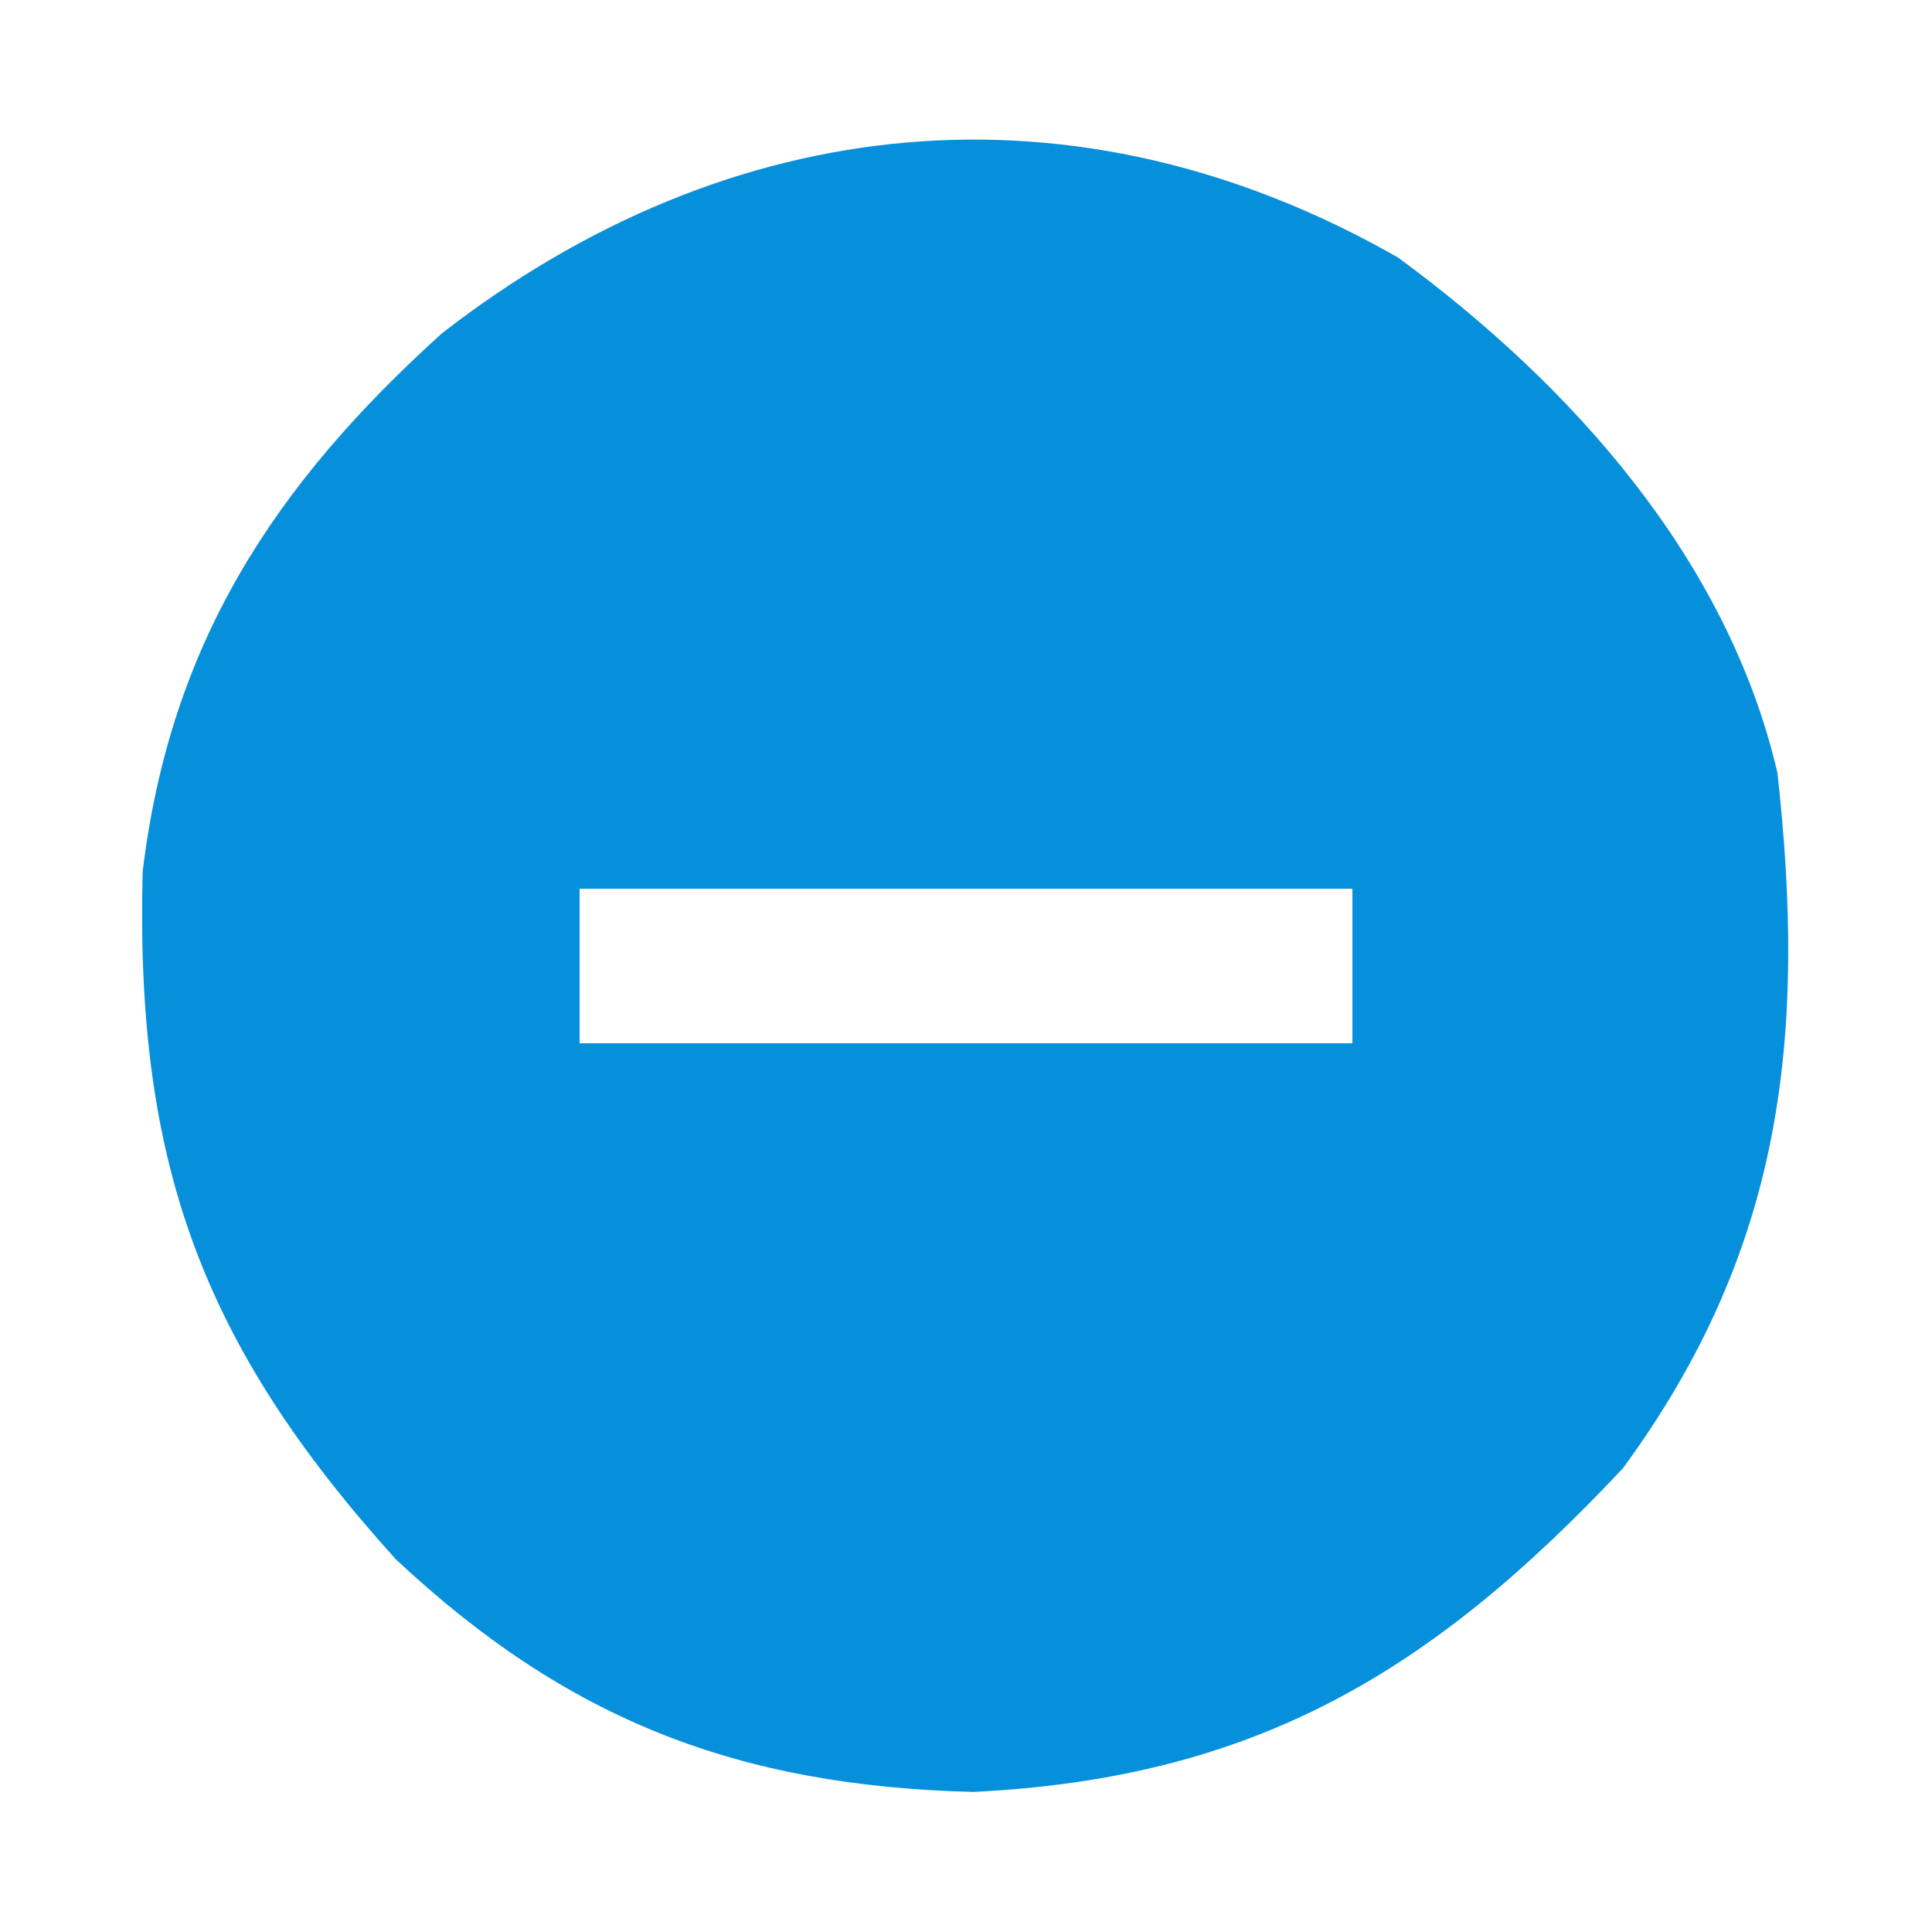
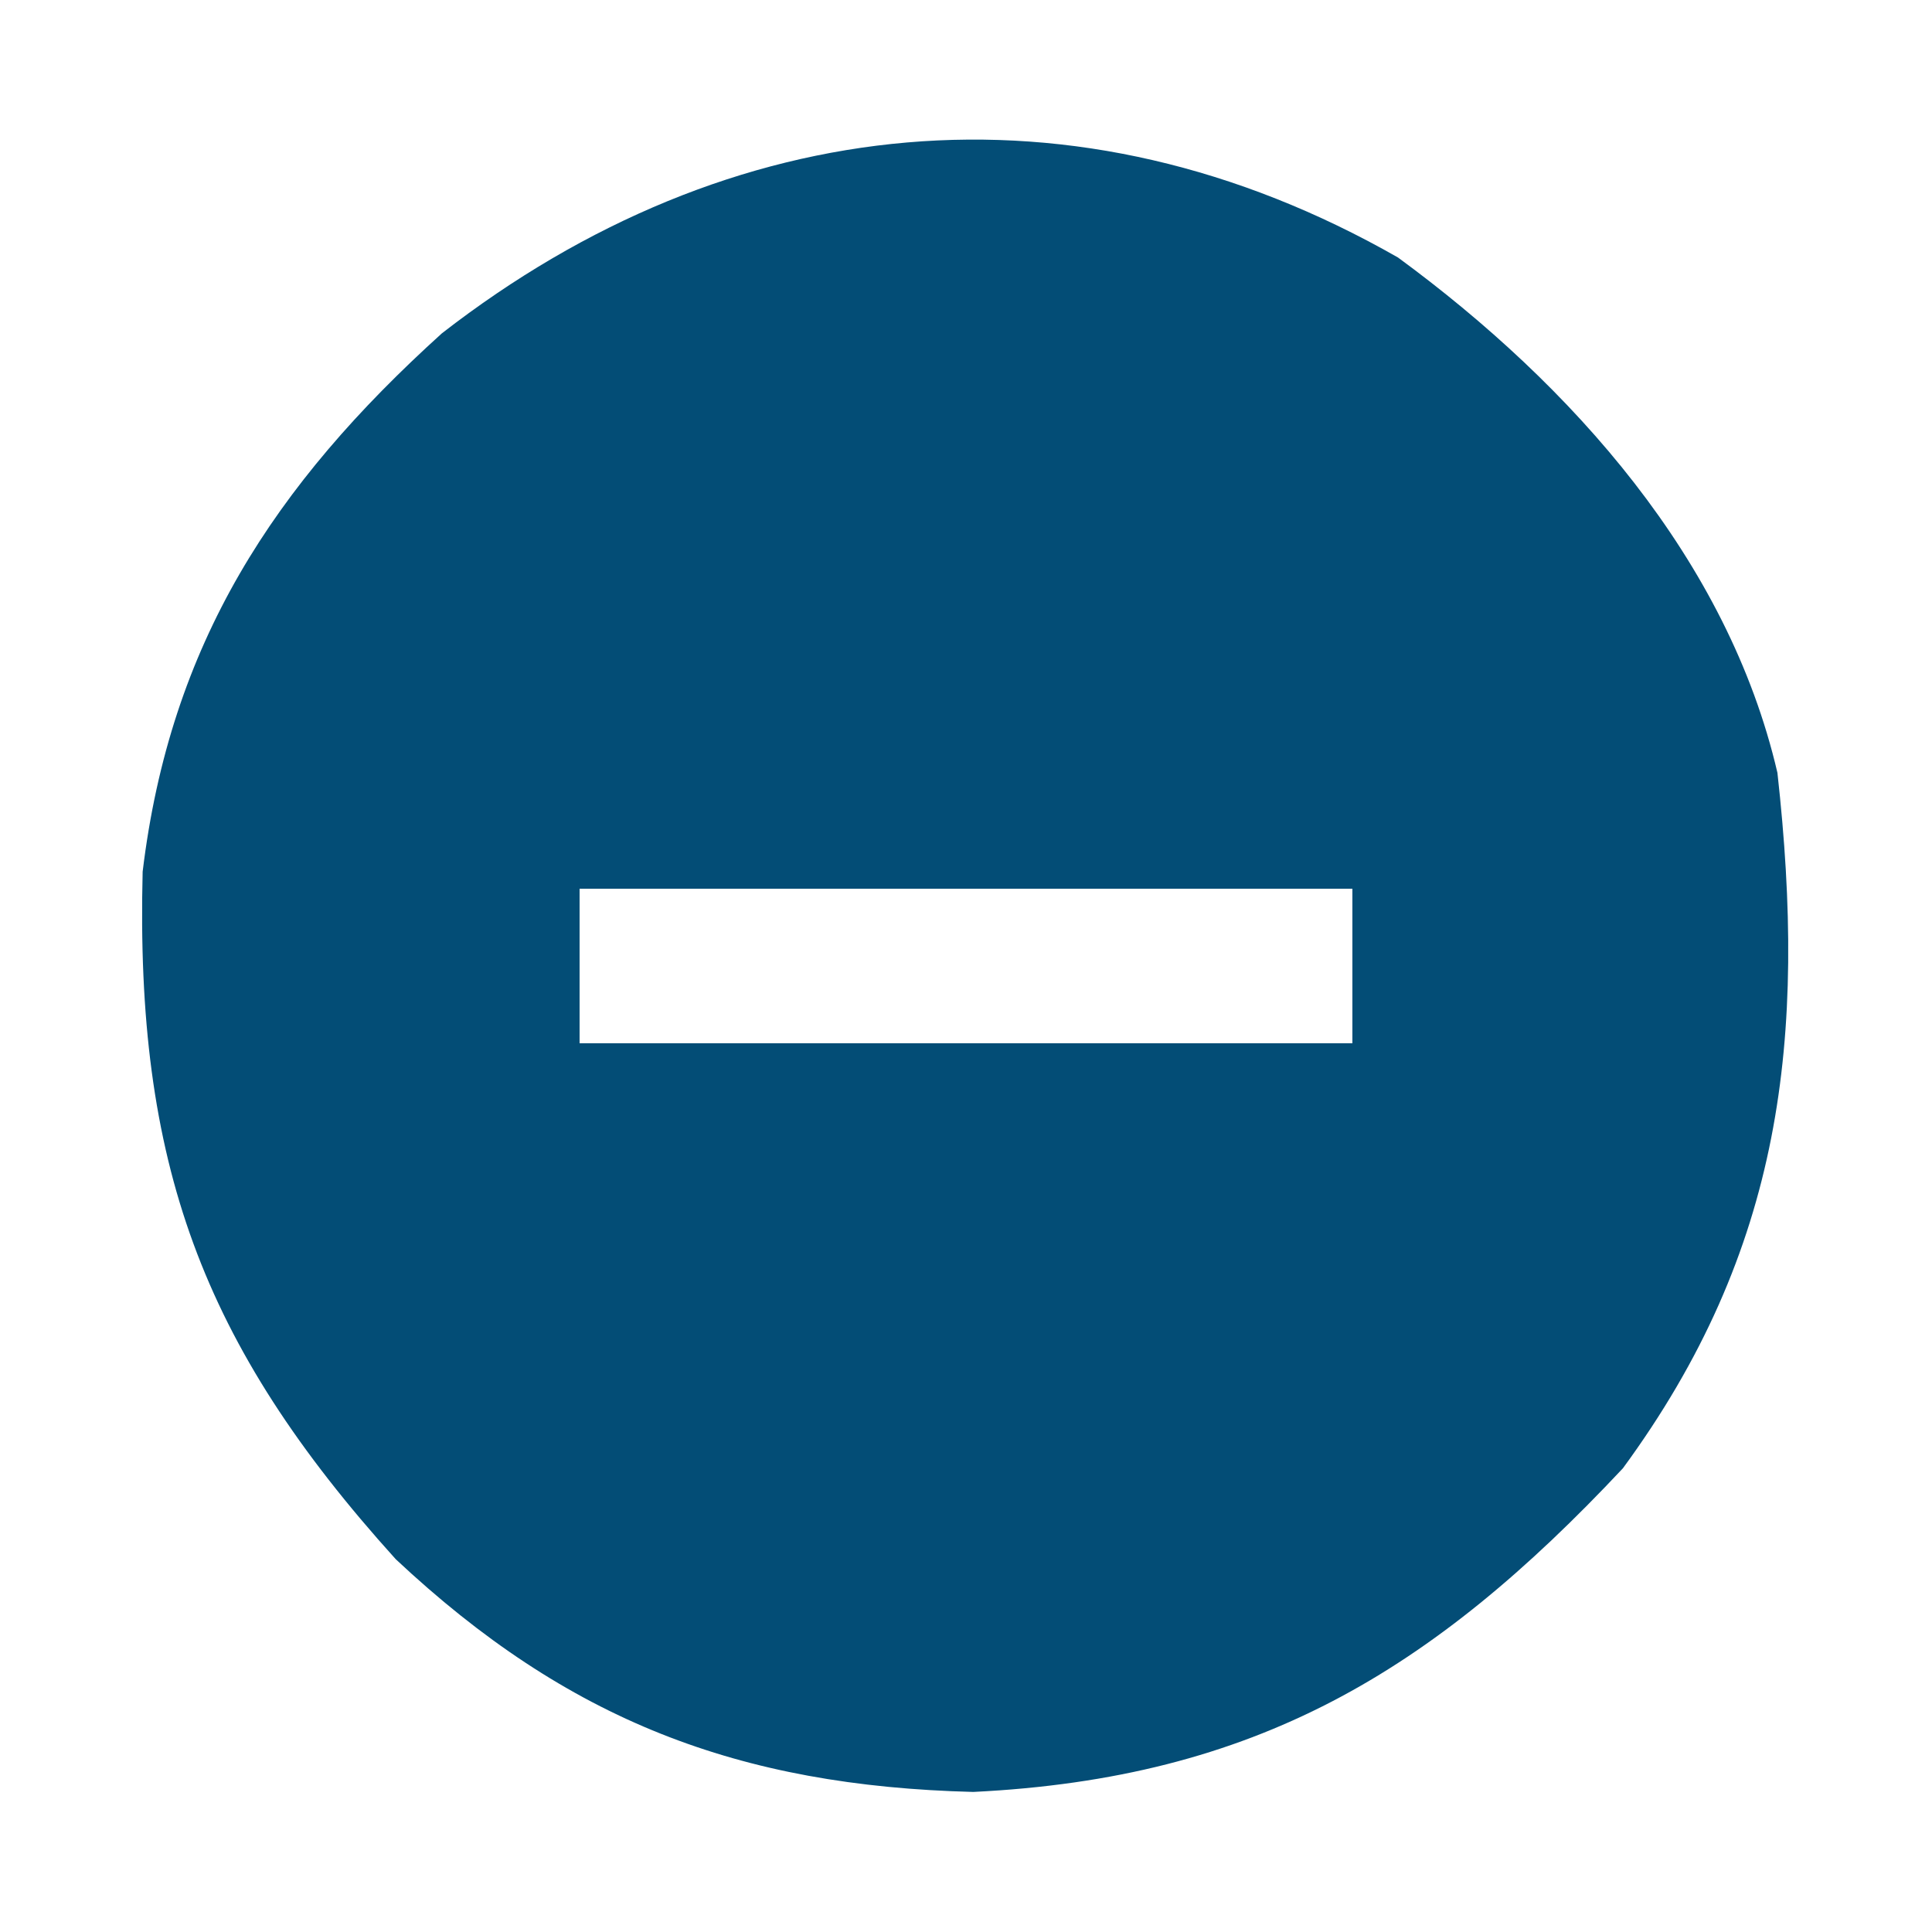
<svg xmlns="http://www.w3.org/2000/svg" version="1.1" width="50" height="50">
-   <path d="M0 0 C4.505 3.306 8.537 7.817 9.82 13.336 C10.581 20.187 9.961 25.694 5.82 31.336 C0.869 36.616 -3.7 39.355 -10.992 39.711 C-17.07 39.557 -21.49 37.858 -25.938 33.688 C-30.977 28.112 -32.678 23.417 -32.488 15.895 C-31.777 9.996 -29.095 5.896 -24.742 1.961 C-17.289 -3.825 -8.351 -4.767 0 0 Z M-21.18 16.336 C-21.18 17.656 -21.18 18.976 -21.18 20.336 C-14.58 20.336 -7.98 20.336 -1.18 20.336 C-1.18 19.016 -1.18 17.696 -1.18 16.336 C-7.78 16.336 -14.38 16.336 -21.18 16.336 Z " fill="#0690DC" transform="translate(36.17969,6.664062)" />
+   <path d="M0 0 C4.505 3.306 8.537 7.817 9.82 13.336 C10.581 20.187 9.961 25.694 5.82 31.336 C0.869 36.616 -3.7 39.355 -10.992 39.711 C-17.07 39.557 -21.49 37.858 -25.938 33.688 C-30.977 28.112 -32.678 23.417 -32.488 15.895 C-31.777 9.996 -29.095 5.896 -24.742 1.961 C-17.289 -3.825 -8.351 -4.767 0 0 Z M-21.18 16.336 C-21.18 17.656 -21.18 18.976 -21.18 20.336 C-14.58 20.336 -7.98 20.336 -1.18 20.336 C-1.18 19.016 -1.18 17.696 -1.18 16.336 C-7.78 16.336 -14.38 16.336 -21.18 16.336 Z " fill="#034D76" transform="translate(36.17969,6.664062)" />
</svg>
